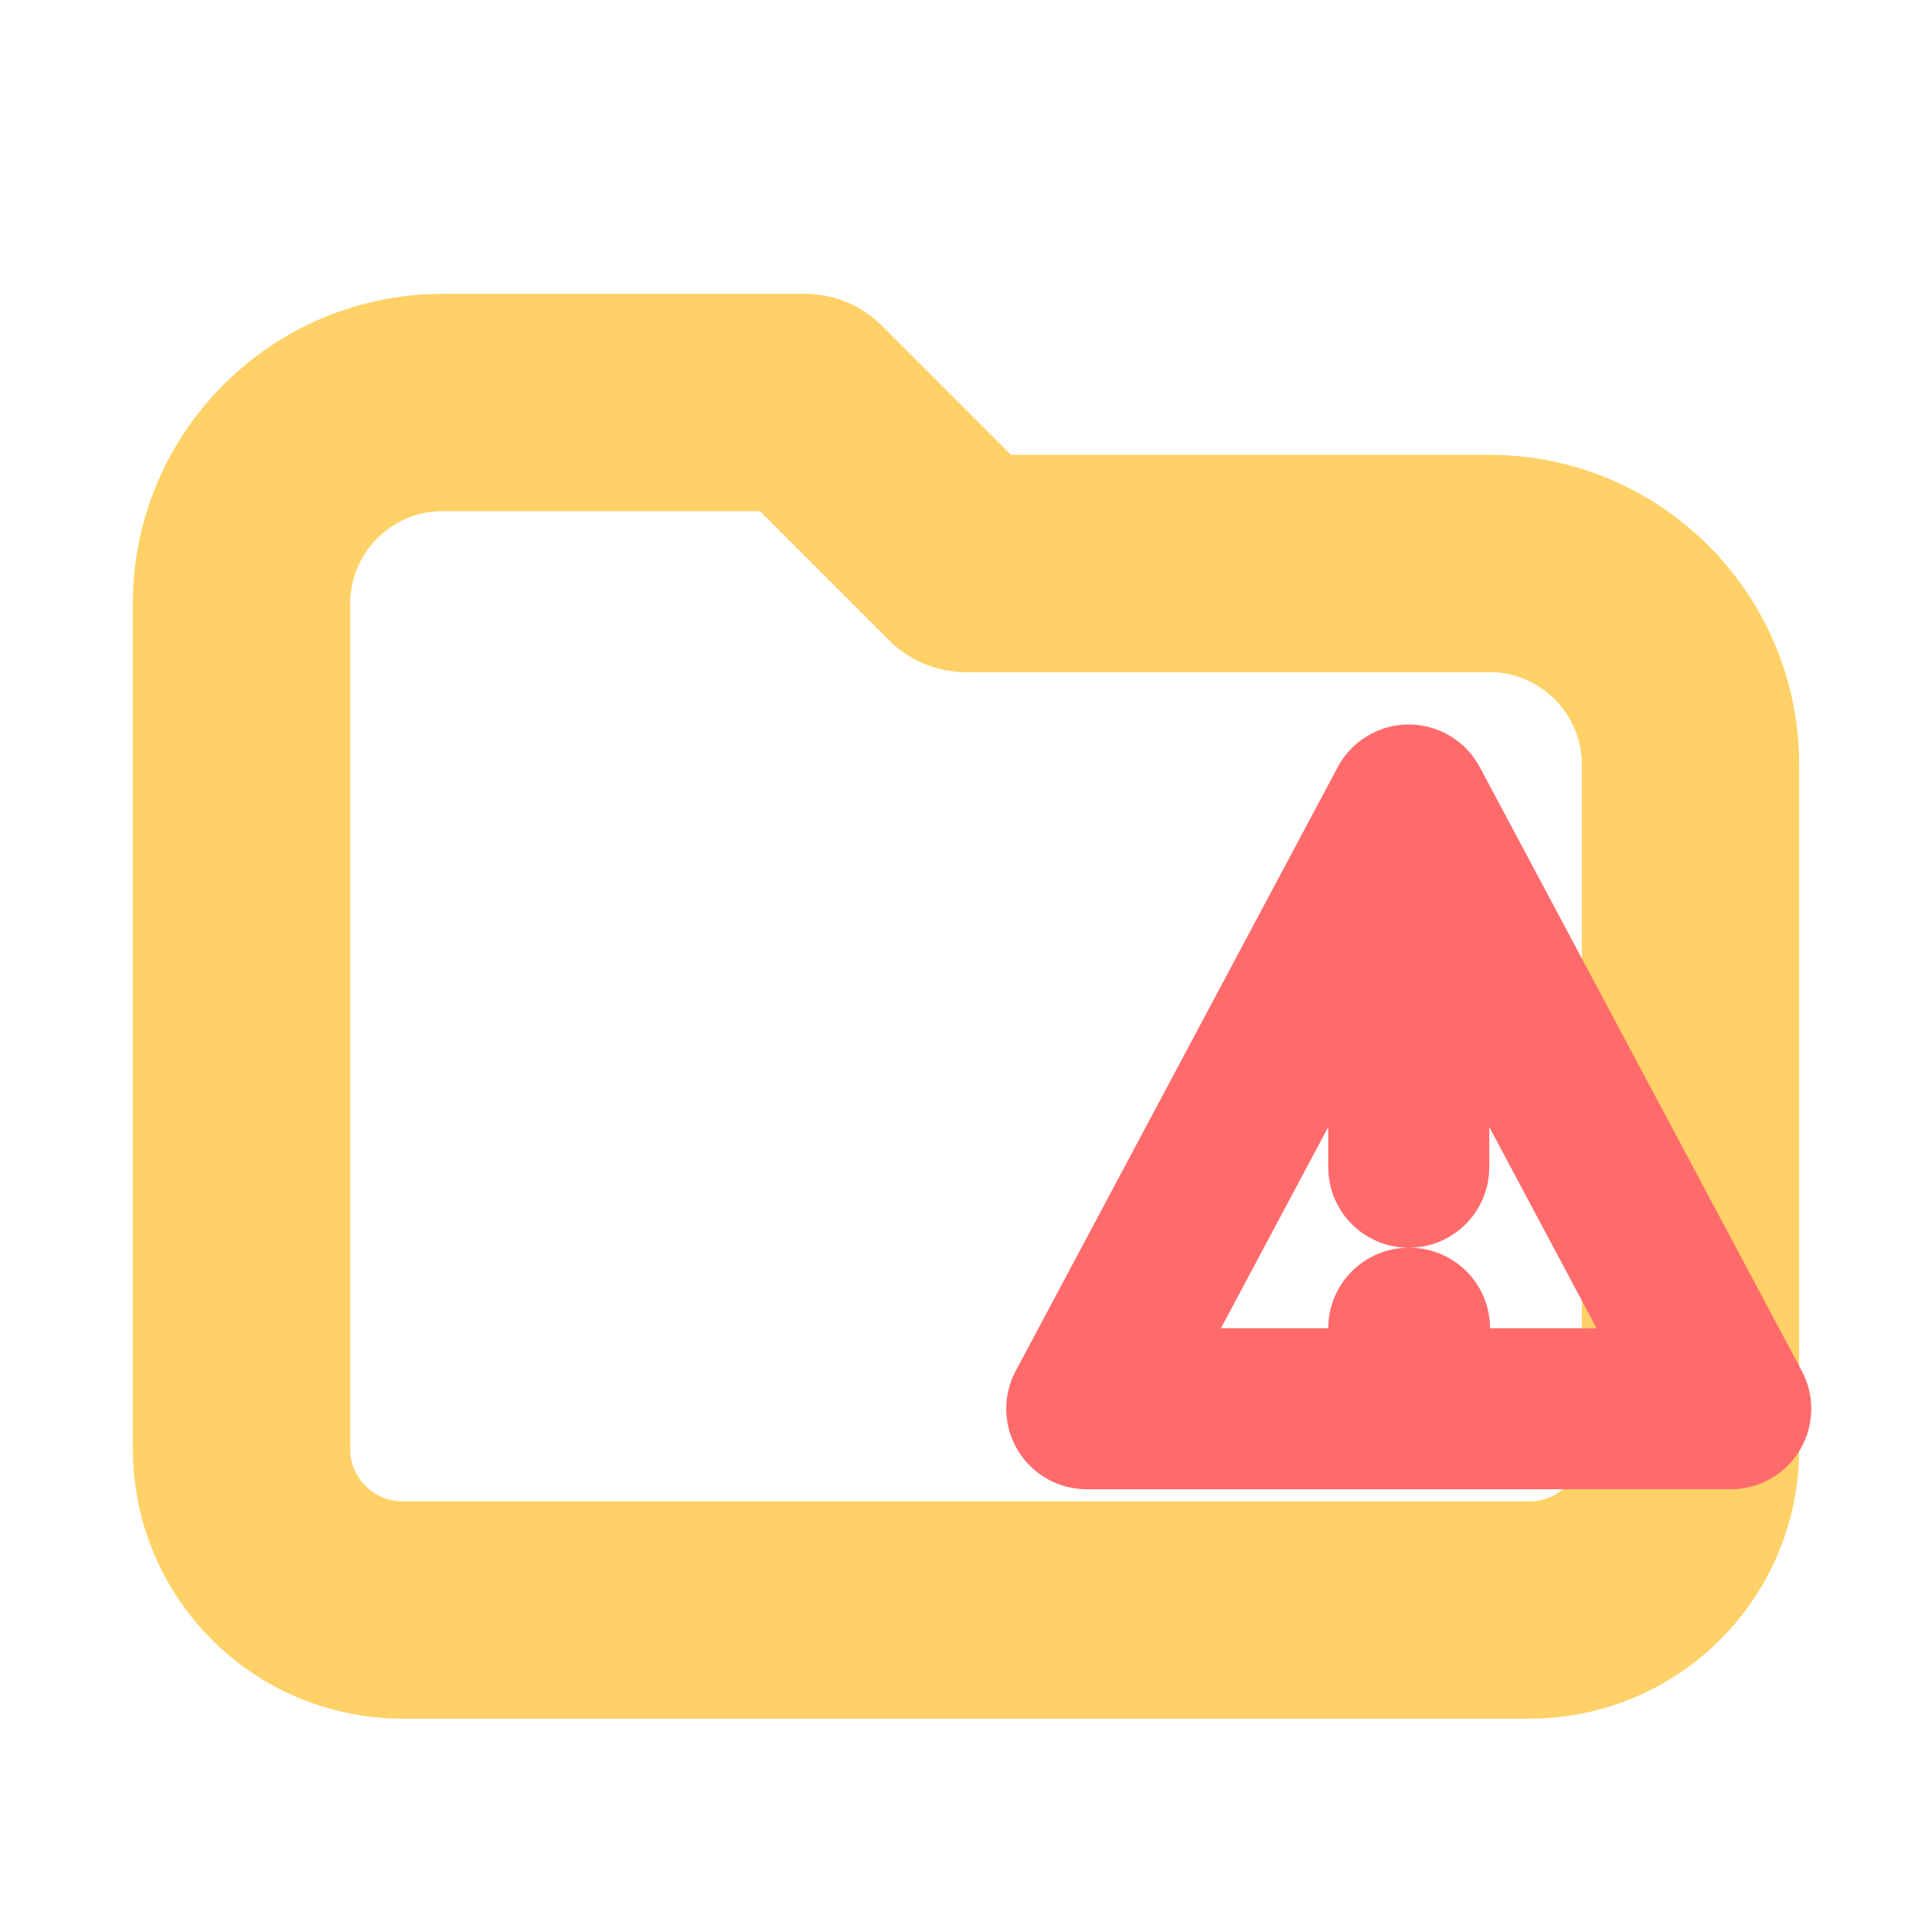
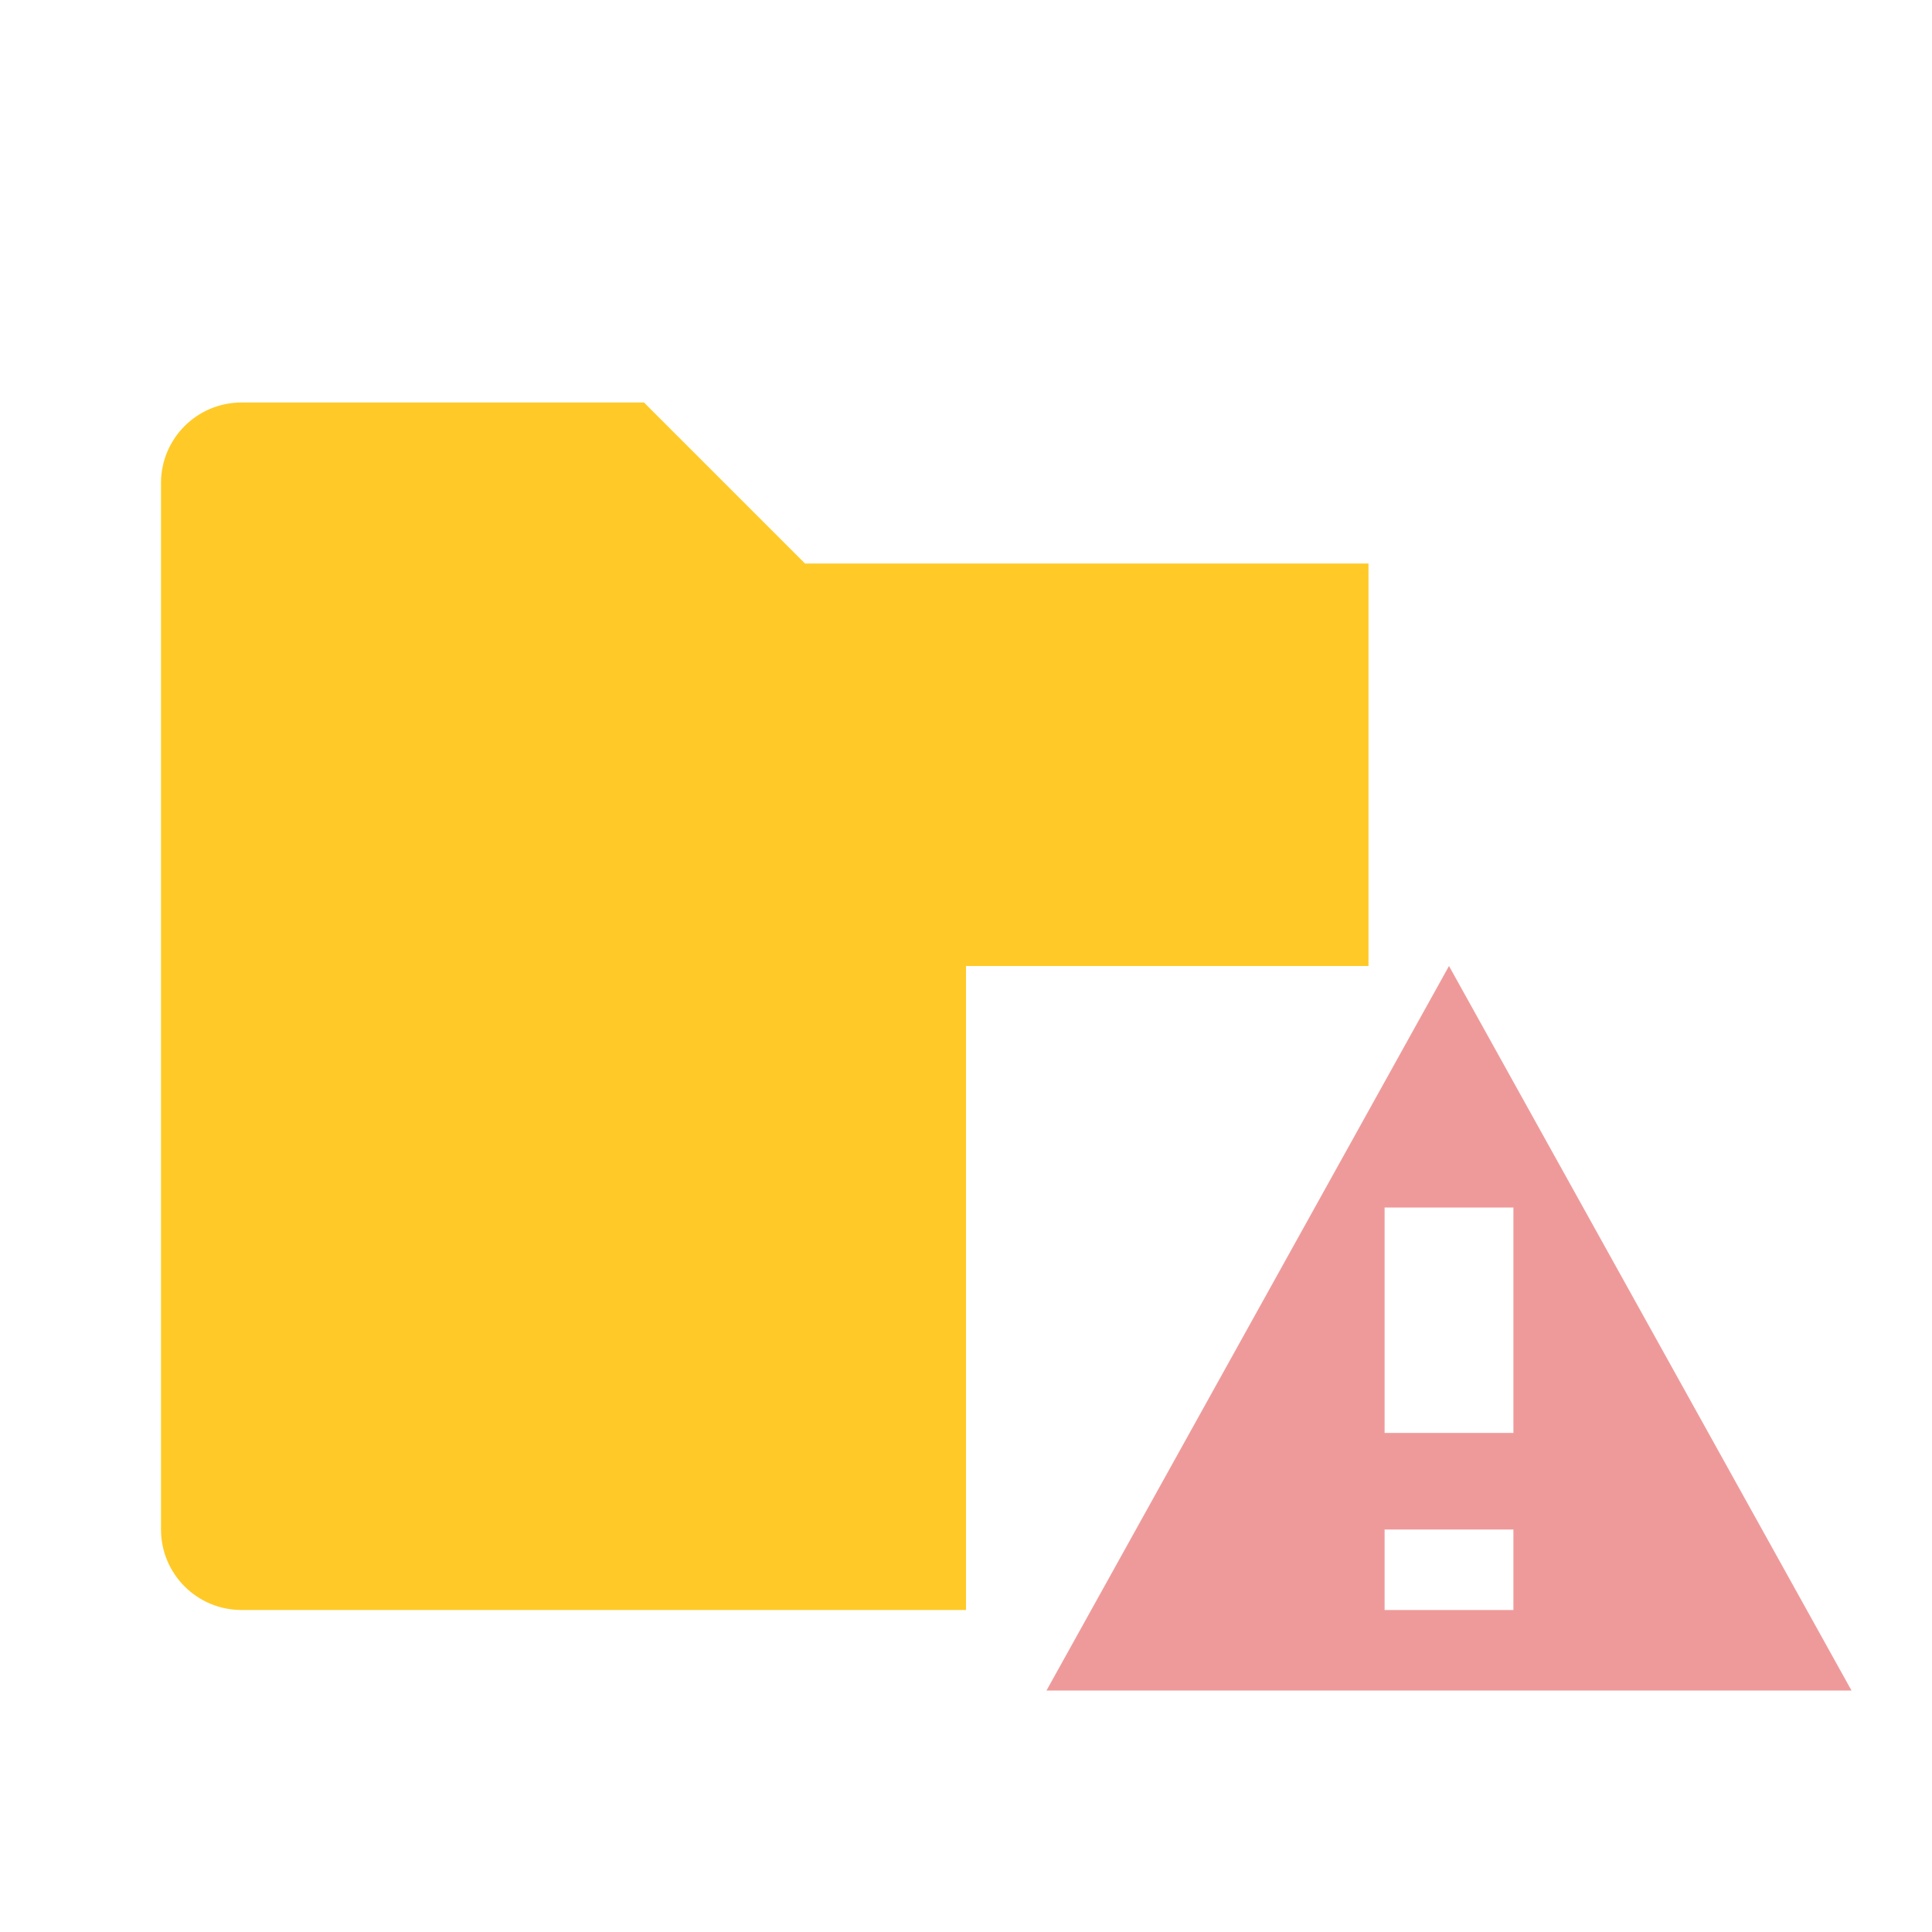
<svg xmlns="http://www.w3.org/2000/svg" viewBox="0 0 24 24" fill="none">
-   <path d="M3 7.5A2.5 2.5 0 0 1 5.5 5H10l2 2h6.5A2.5 2.5 0 0 1 21 9.5V18a2 2 0 0 1-2 2H5a2 2 0 0 1-2-2z" stroke="#FFD166" stroke-width="2.7" stroke-linejoin="round" />
-   <path d="m17.5 10 4 7.5h-8zM17.5 13v1.5M17.5 16.5h.01" stroke="#FF6B6B" stroke-width="2" stroke-linecap="round" stroke-linejoin="round" />
+   <path d="M3 5h5l2 2h7v5h-5v8H3a1 1 0 0 1-1-1V6a1 1 0 0 1 1-1Z" fill="#FFCA28" fill-rule="evenodd" />
+   <path d="m18 12 5 9H13Zm-.8 3v2.8h1.6V15Zm0 4v1h1.6v-1Z" fill="#EF9A9A" fill-rule="evenodd" />
</svg>
